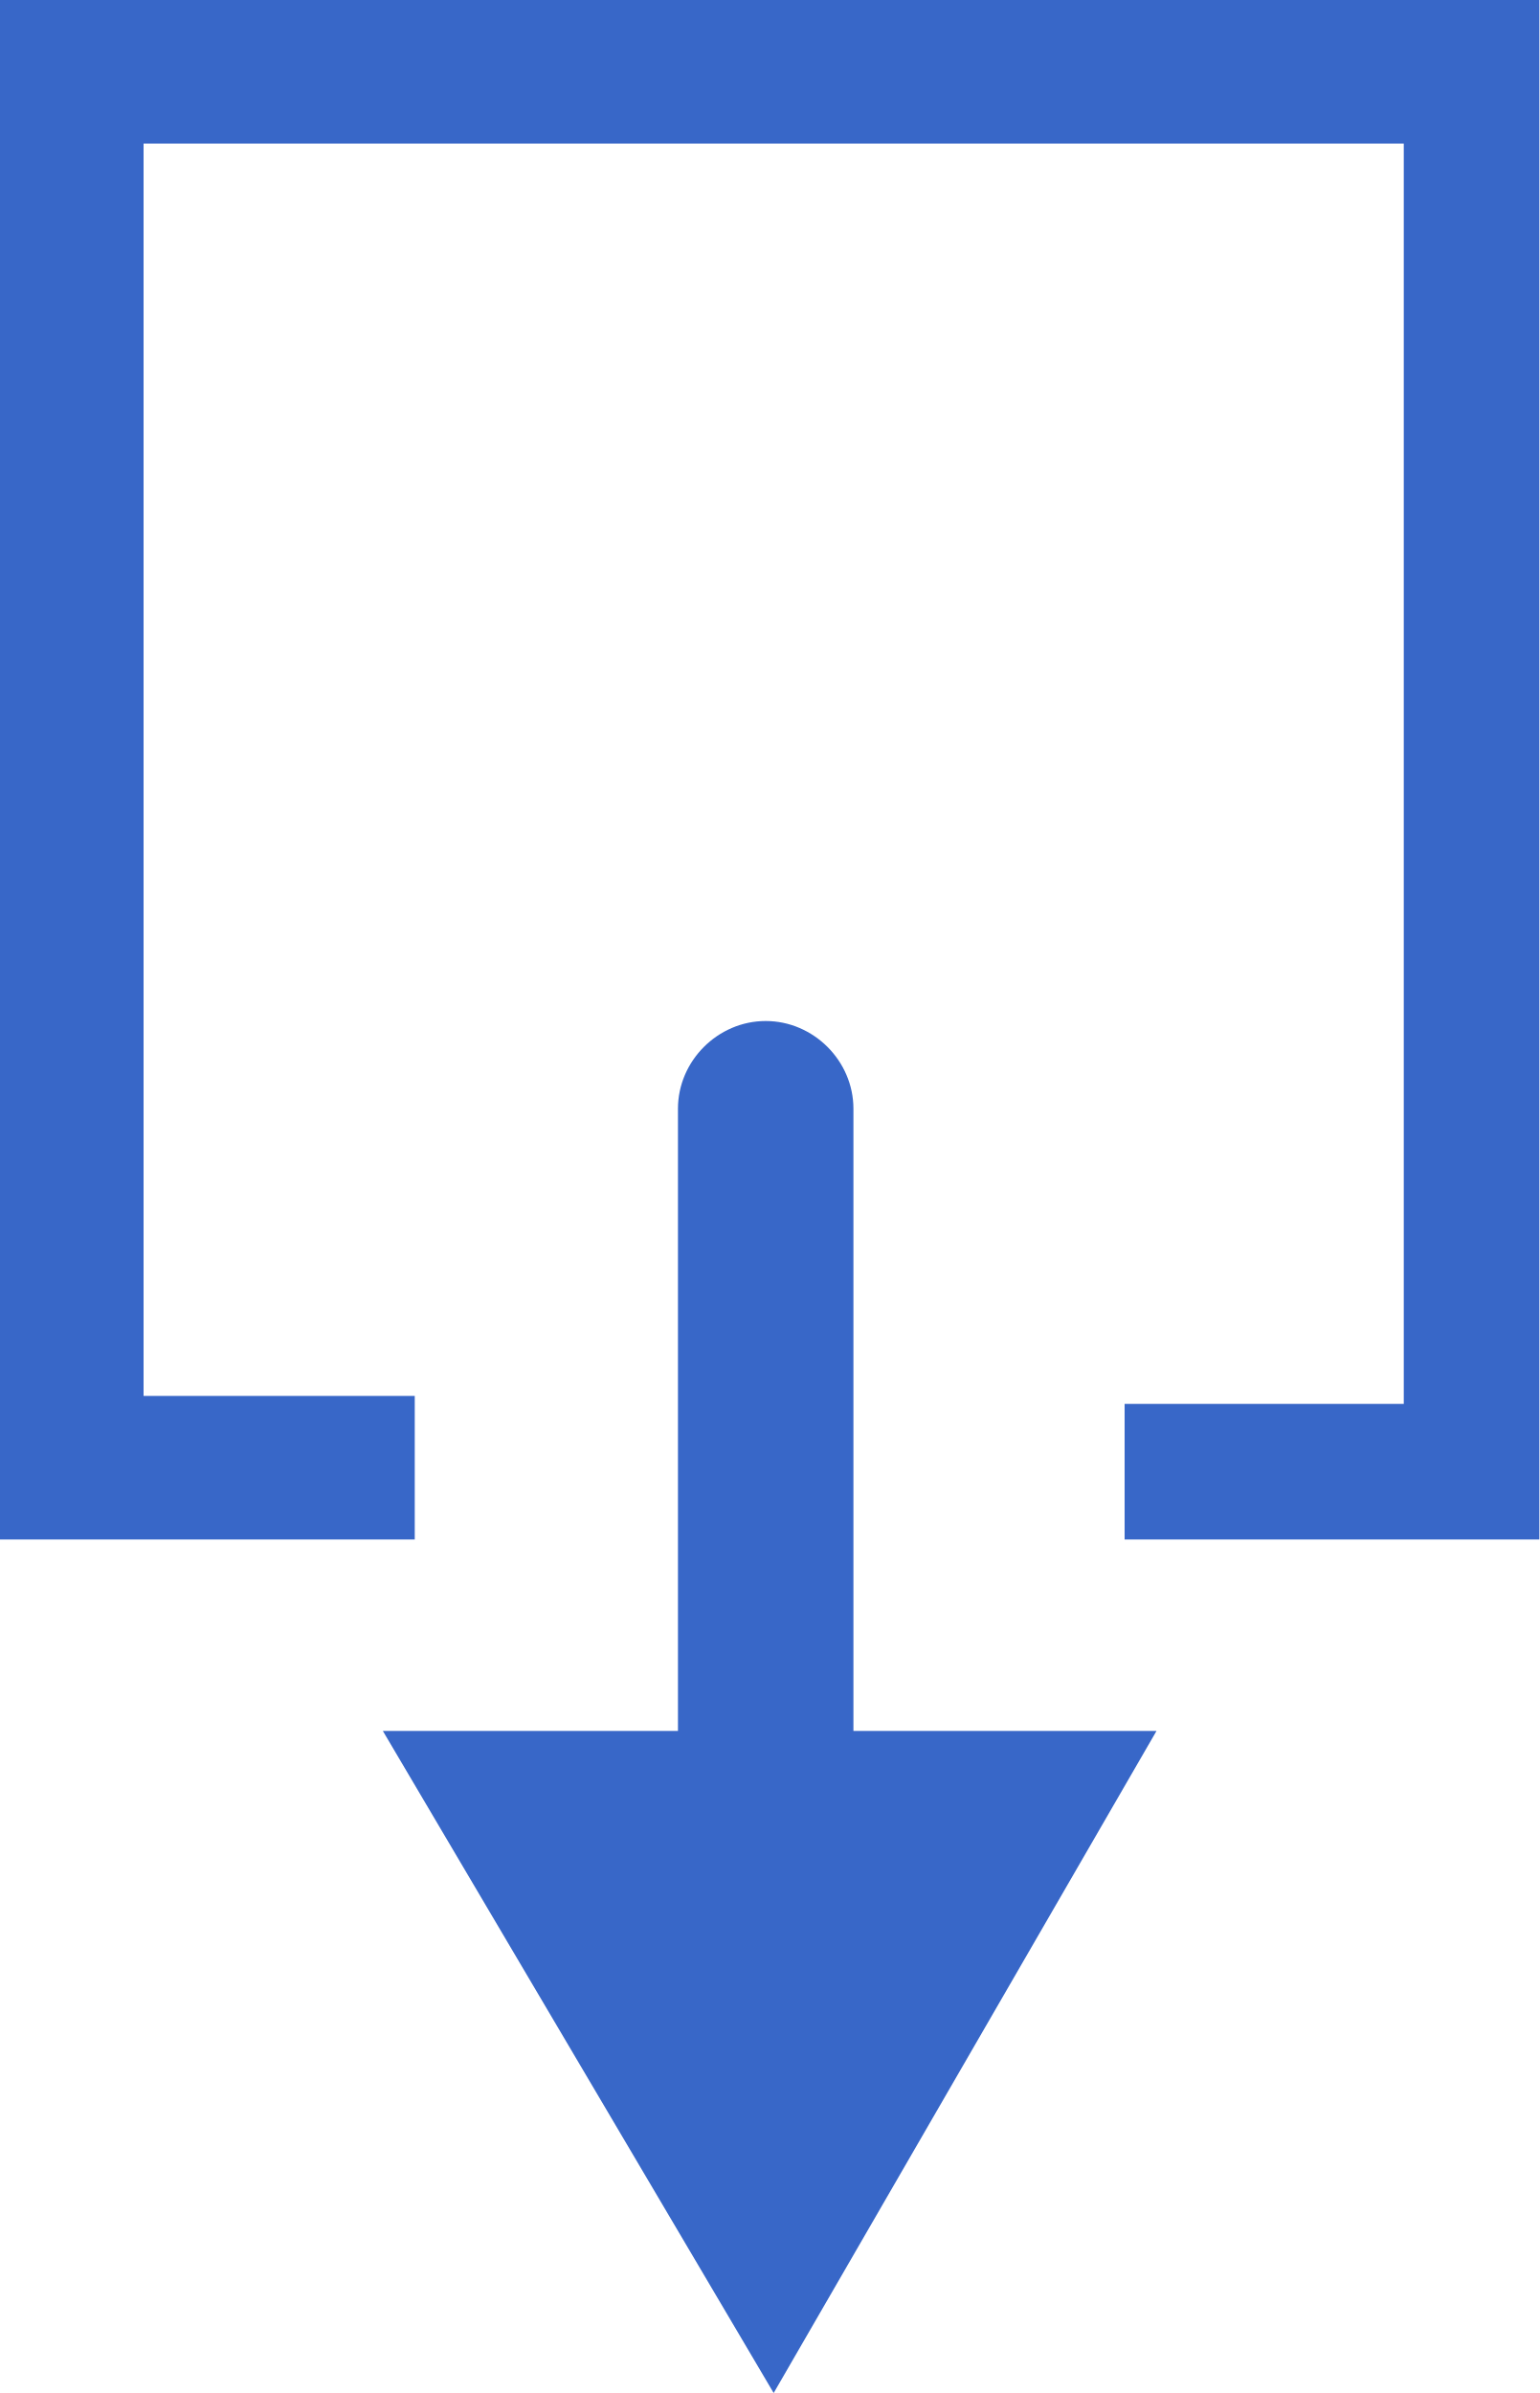
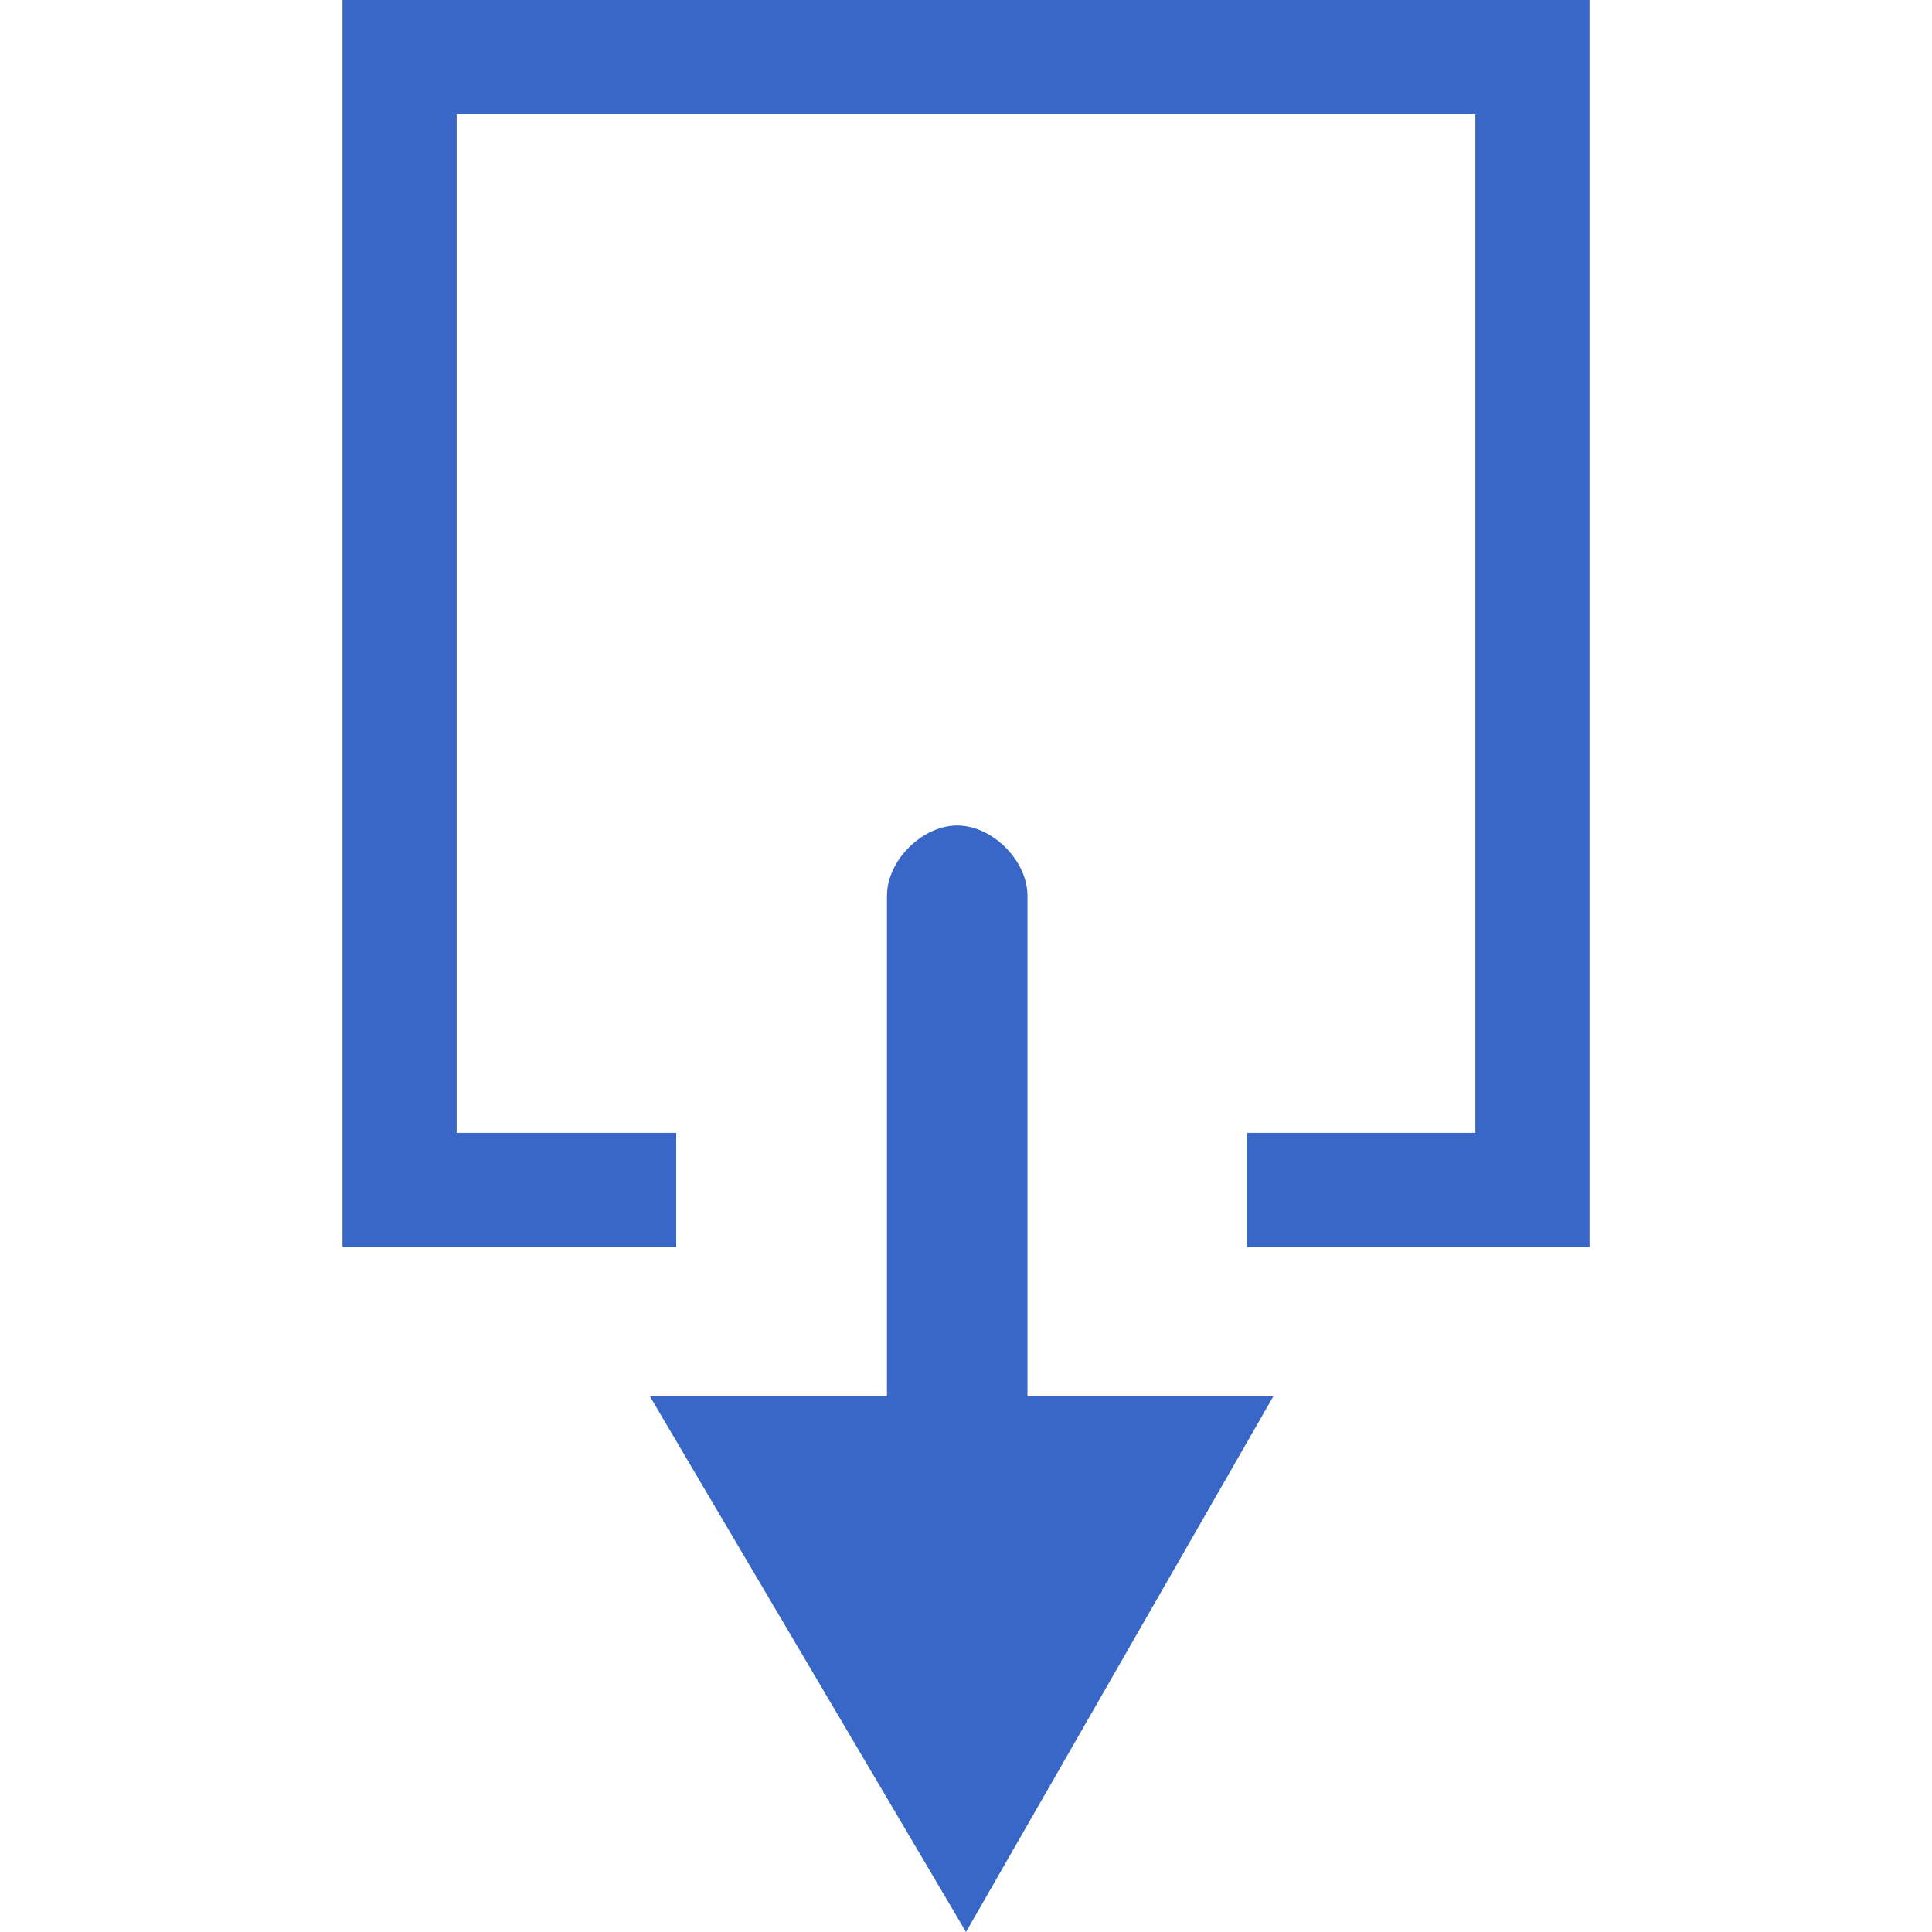
- <svg xmlns="http://www.w3.org/2000/svg" version="1.1" id="Layer_1" x="0px" y="0px" viewBox="0 0 19.3 30" style="enable-background:new 0 0 19.3 30;" xml:space="preserve">
+ <svg xmlns="http://www.w3.org/2000/svg" version="1.1" id="Layer_1" x="0px" y="0px" viewBox="0 0 22 22" style="enable-background:new 0 0 22 22;" xml:space="preserve">
  <style type="text/css">
	.st0{fill:#3867C8;}
</style>
  <g>
    <g>
-       <path class="st0" d="M14.1,19.3h5.2V0H0v19.3h5.2v-1.8H1.8V1.8h15.8v15.8h-3.5V19.3z" />
+       <path class="st0" d="M14.3,14.2h3.8V0H3.9v14.2h3.8v-1.3H5.2V1.3h11.6v11.6h-2.6V14.2z" />
    </g>
    <g>
-       <path class="st0" d="M4.8,21.7L9.7,30l4.8-8.3h-3.8l0-7.8c0-0.6-0.5-1.1-1.1-1.1s-1.1,0.5-1.1,1.1l0,7.8H4.8z" />
+       <path class="st0" d="M7.4,15.9L11,22l3.5-6.1h-2.8v-5.7c0-0.4-0.4-0.8-0.8-0.8s-0.8,0.4-0.8,0.8v5.7H7.4z" />
    </g>
  </g>
</svg>
